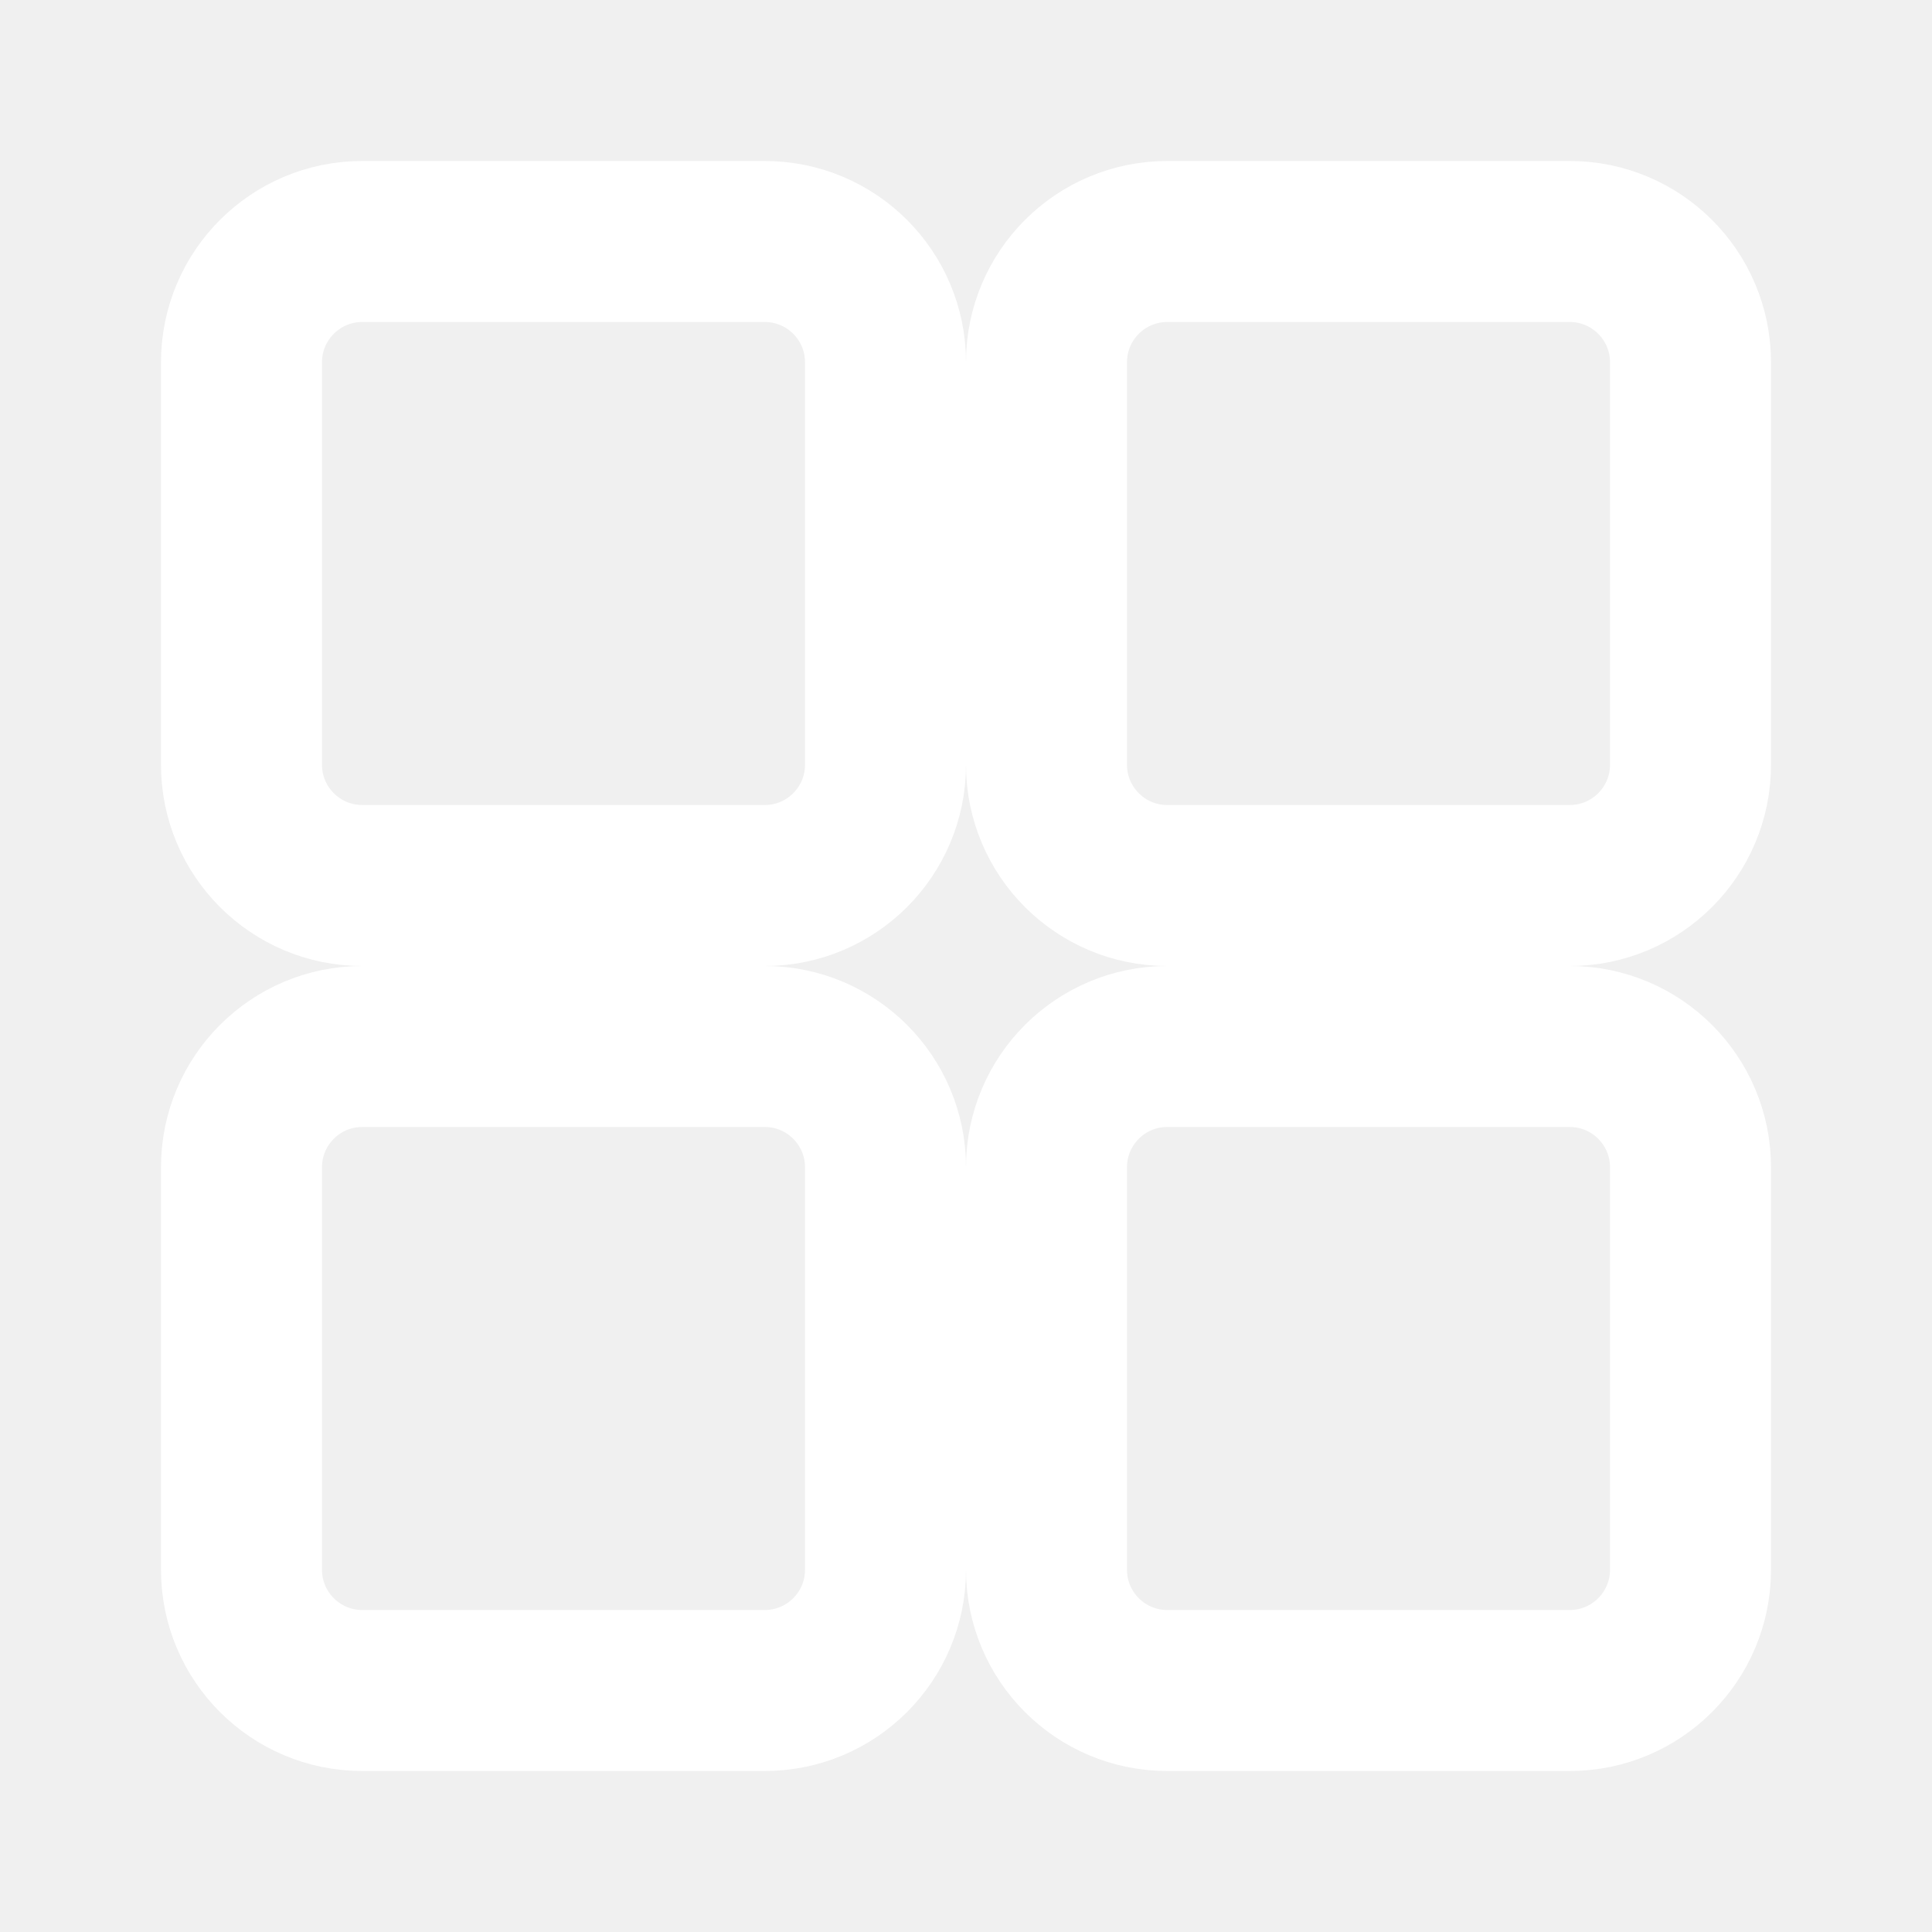
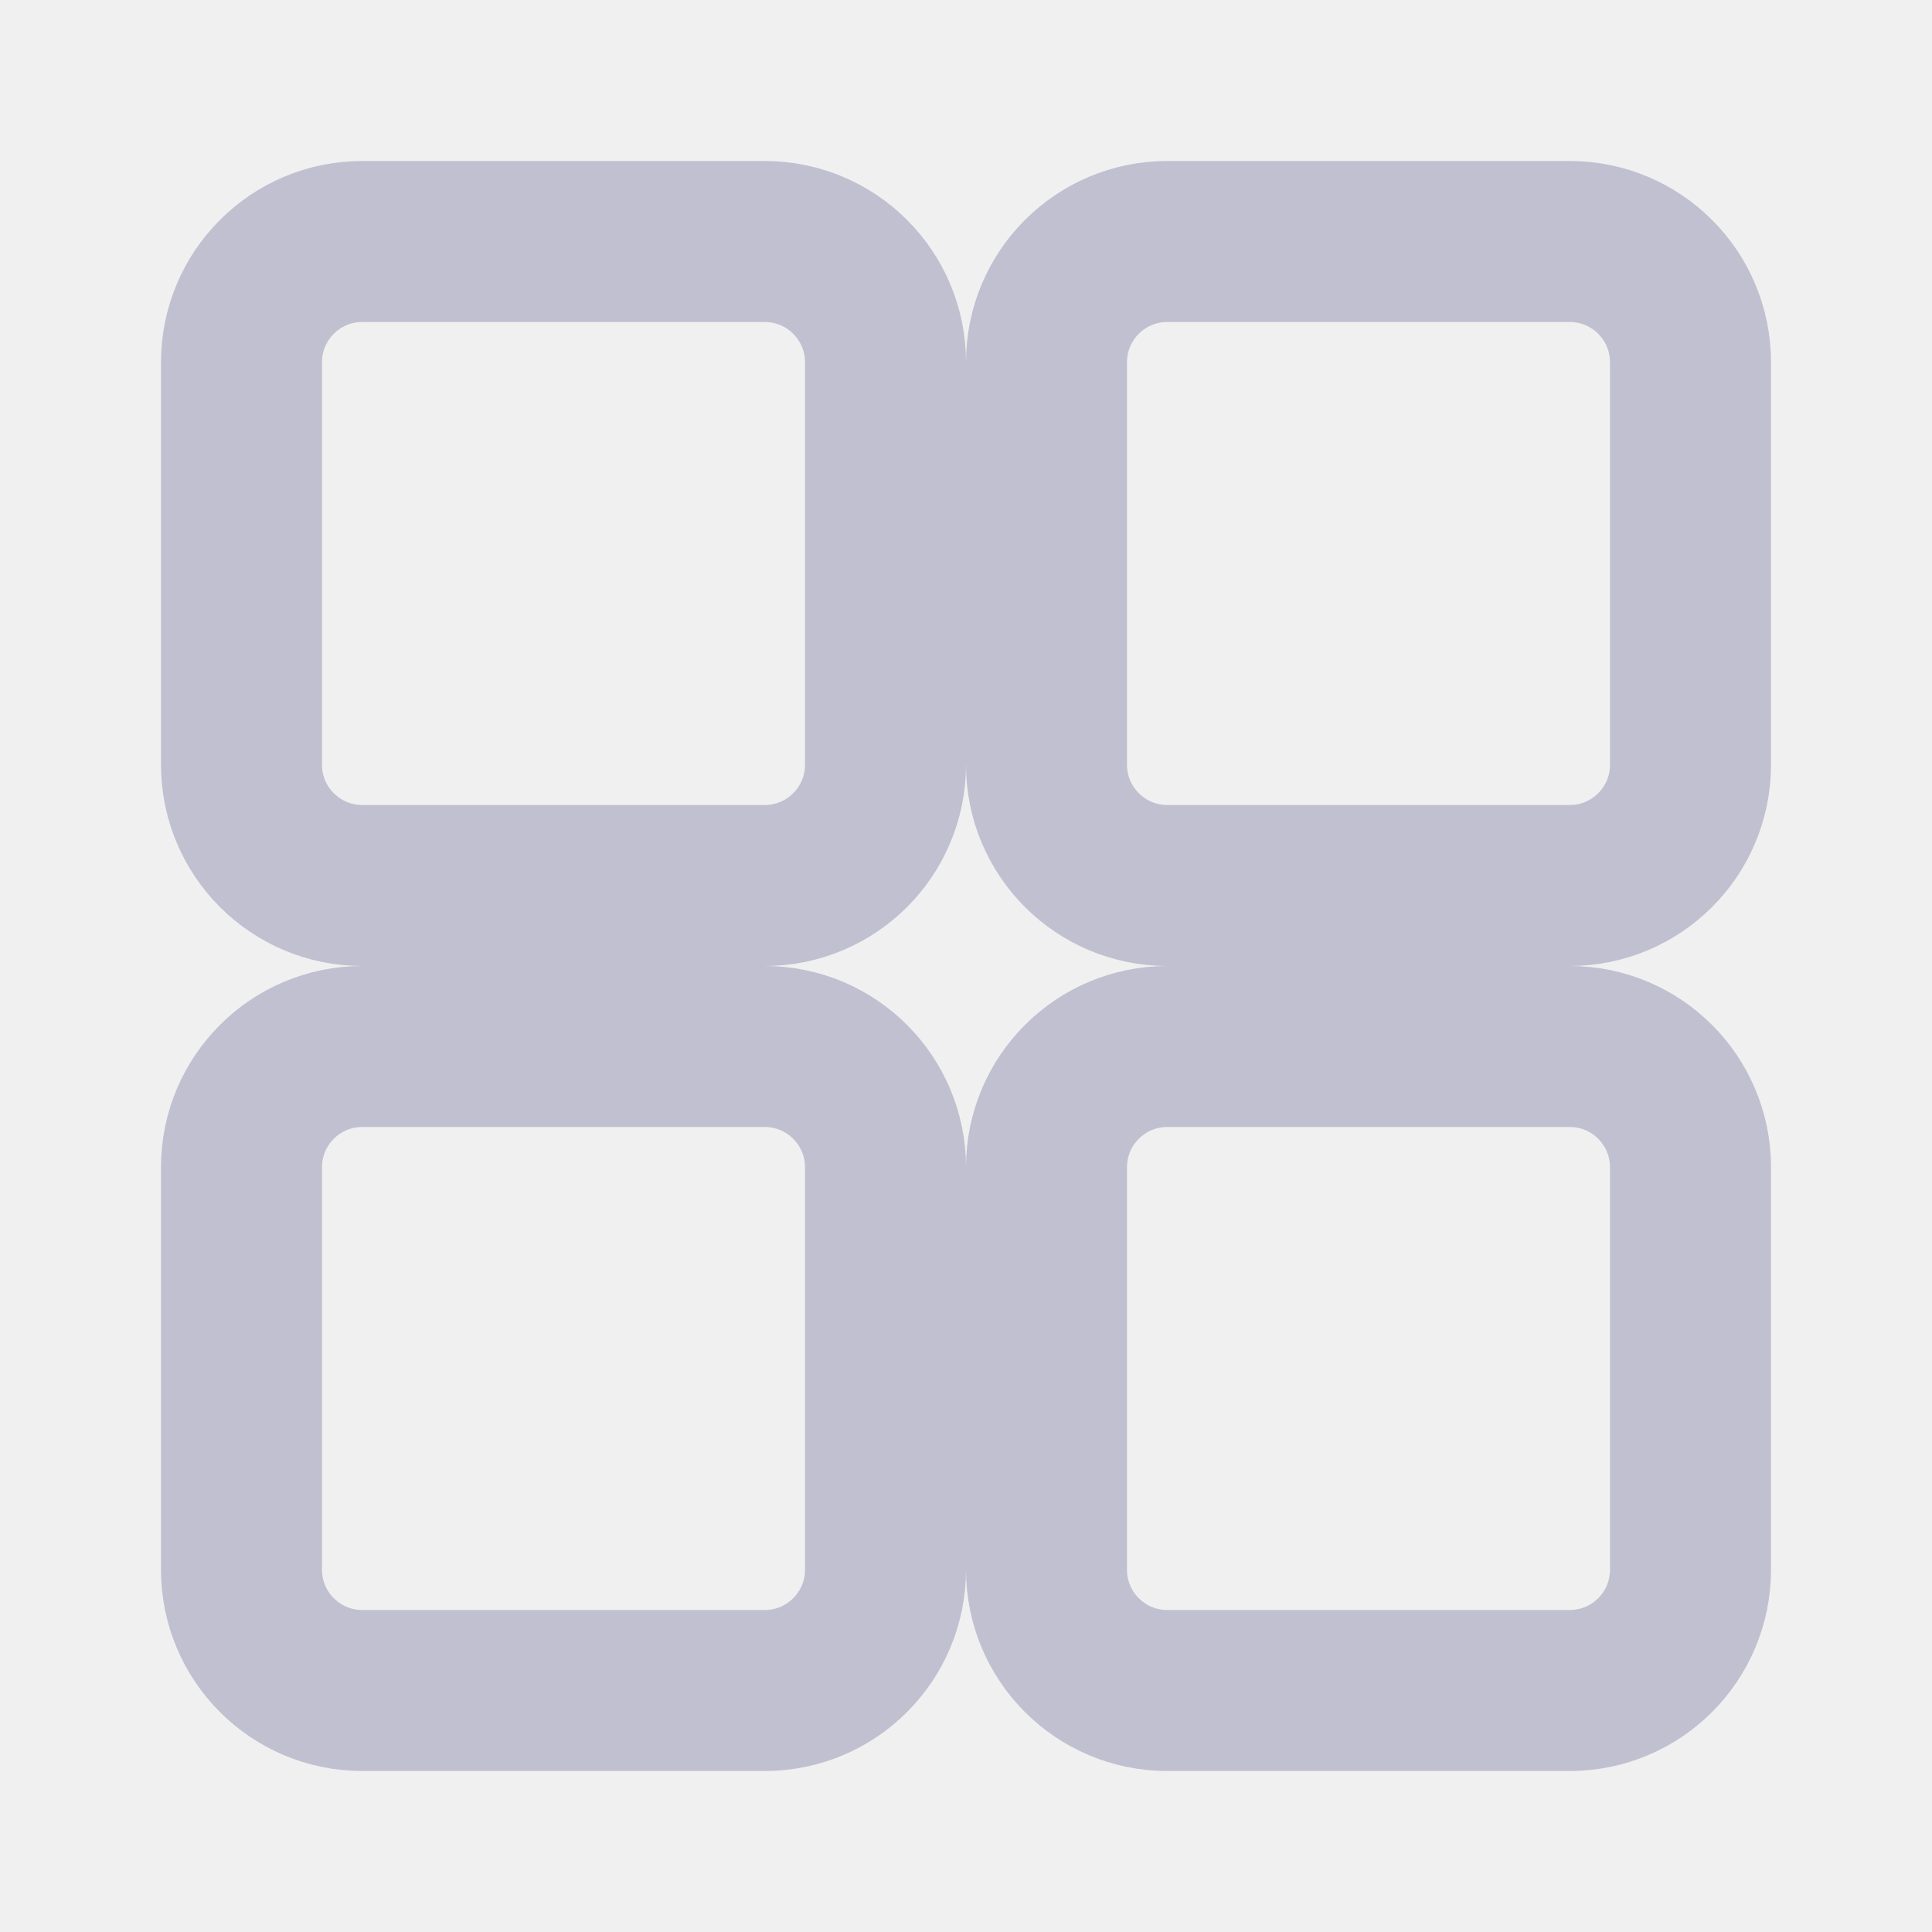
- <svg xmlns="http://www.w3.org/2000/svg" viewBox="0 0 24 24" fill="none" stroke="white" stroke-width="2" stroke-linecap="round" stroke-linejoin="round">
+ <svg xmlns="http://www.w3.org/2000/svg" viewBox="0 0 24 24" fill="none" stroke="#C0C0D0" stroke-width="2" stroke-linecap="round" stroke-linejoin="round">
  <rect x="3" y="3" width="8" height="8" rx="1.5" />
  <rect x="13" y="3" width="8" height="8" rx="1.5" />
  <rect x="3" y="13" width="8" height="8" rx="1.5" />
  <rect x="13" y="13" width="8" height="8" rx="1.5" />
</svg>
